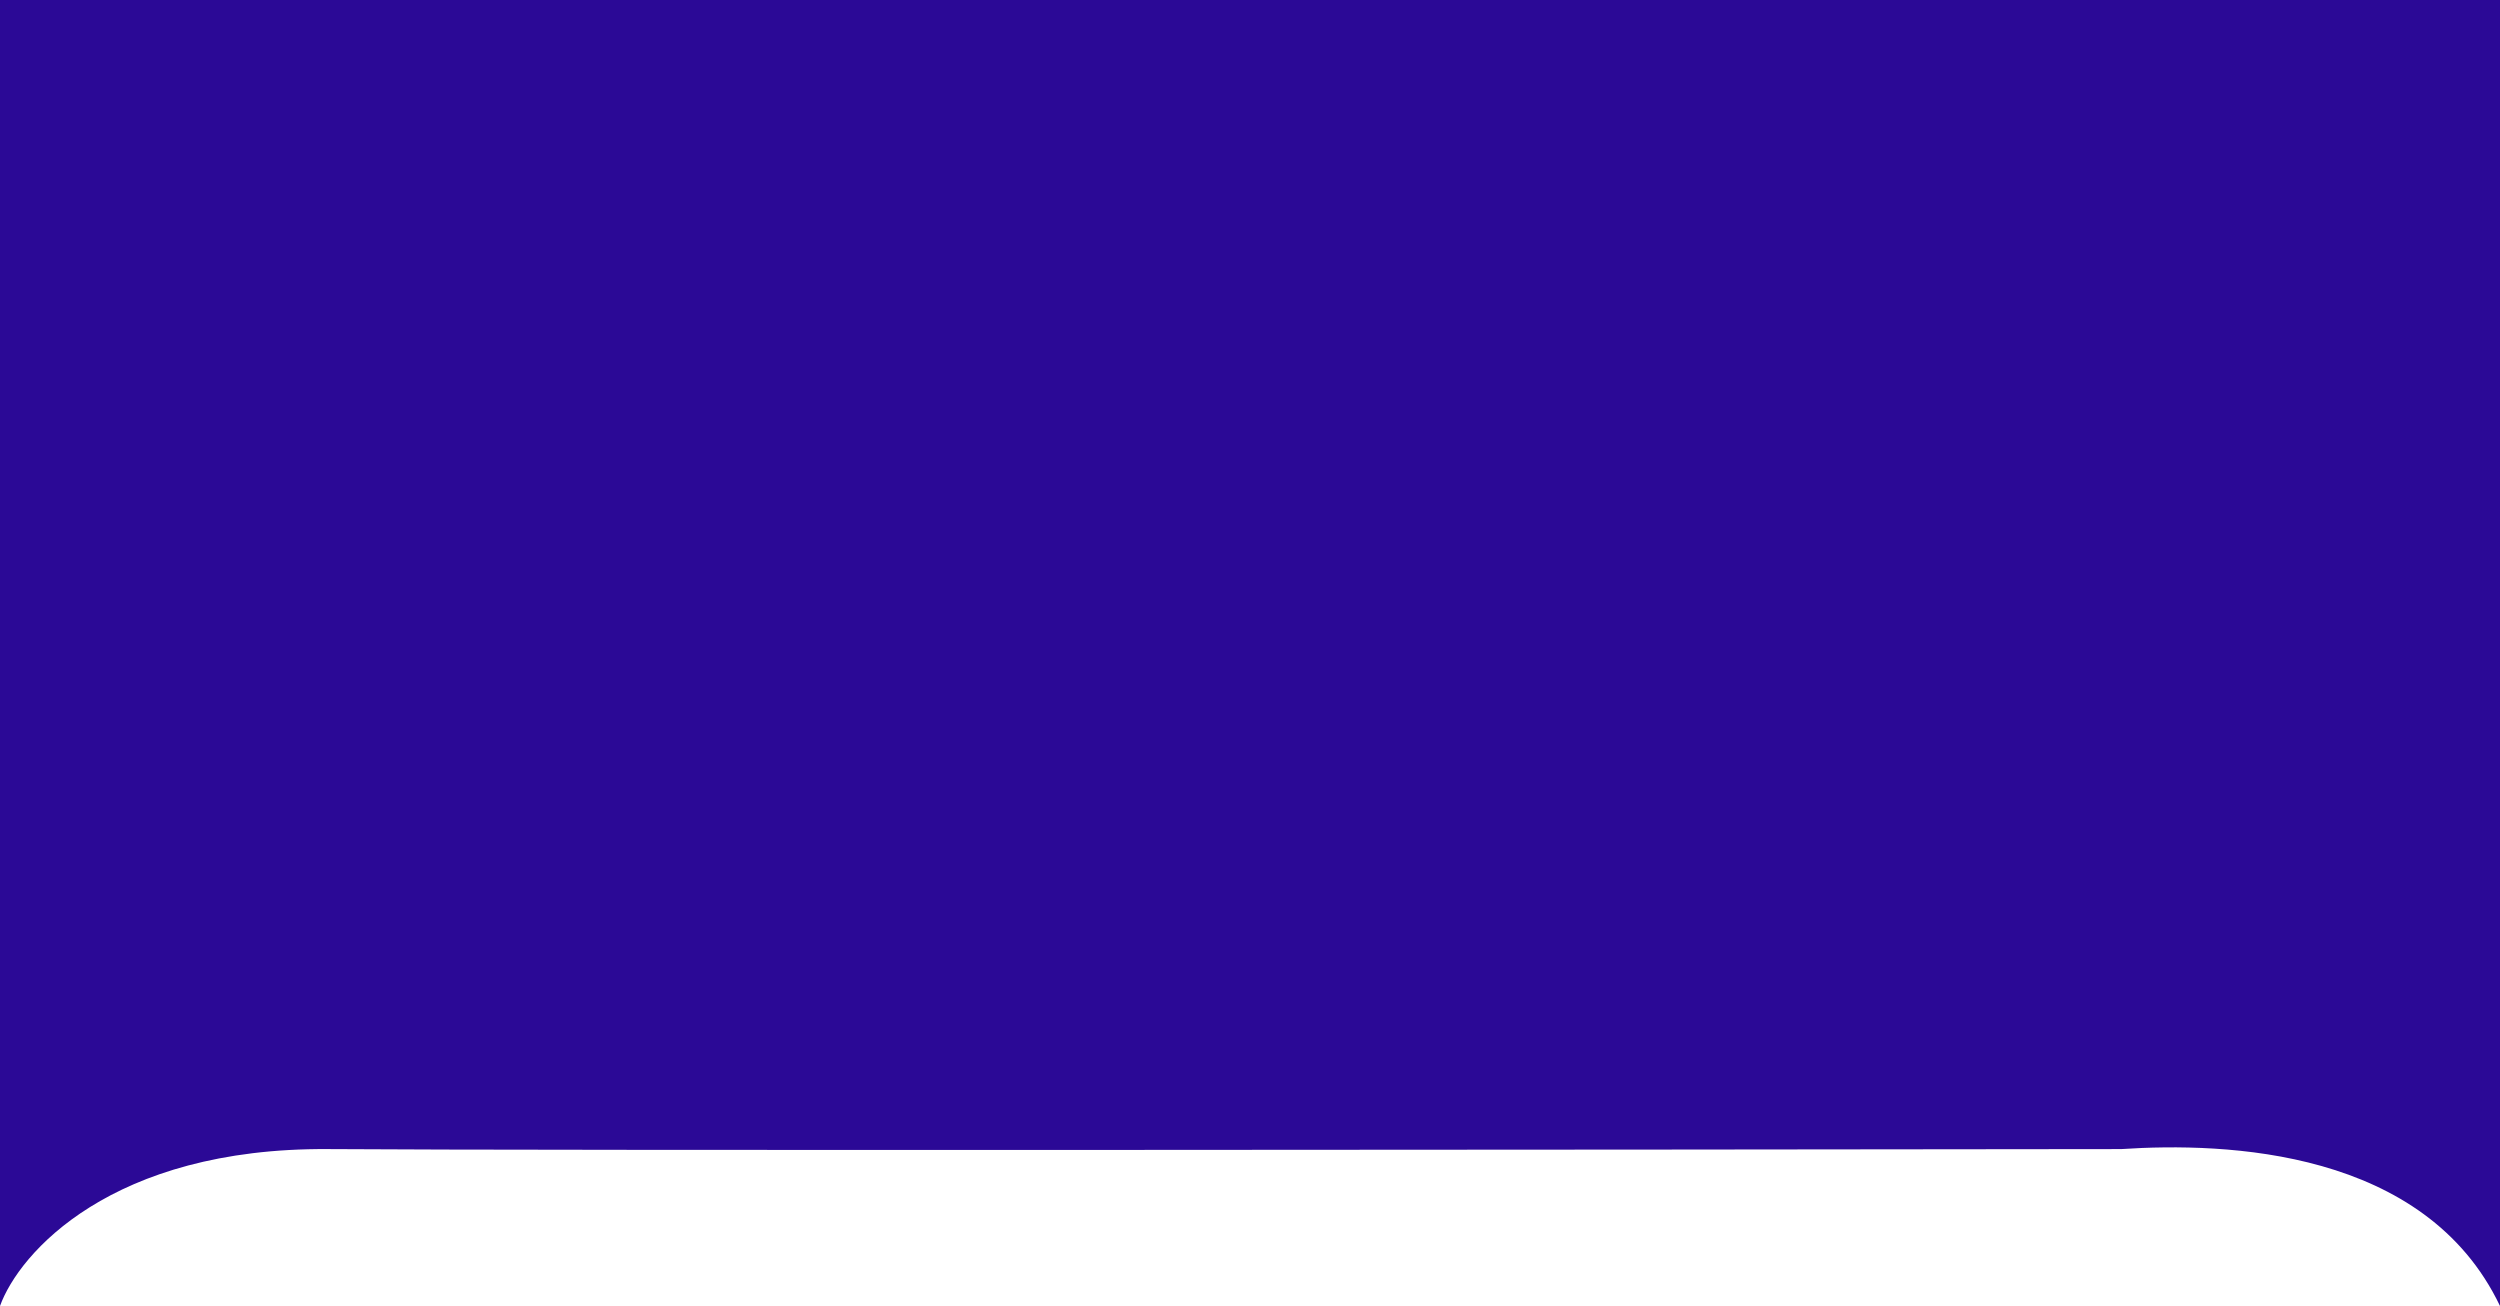
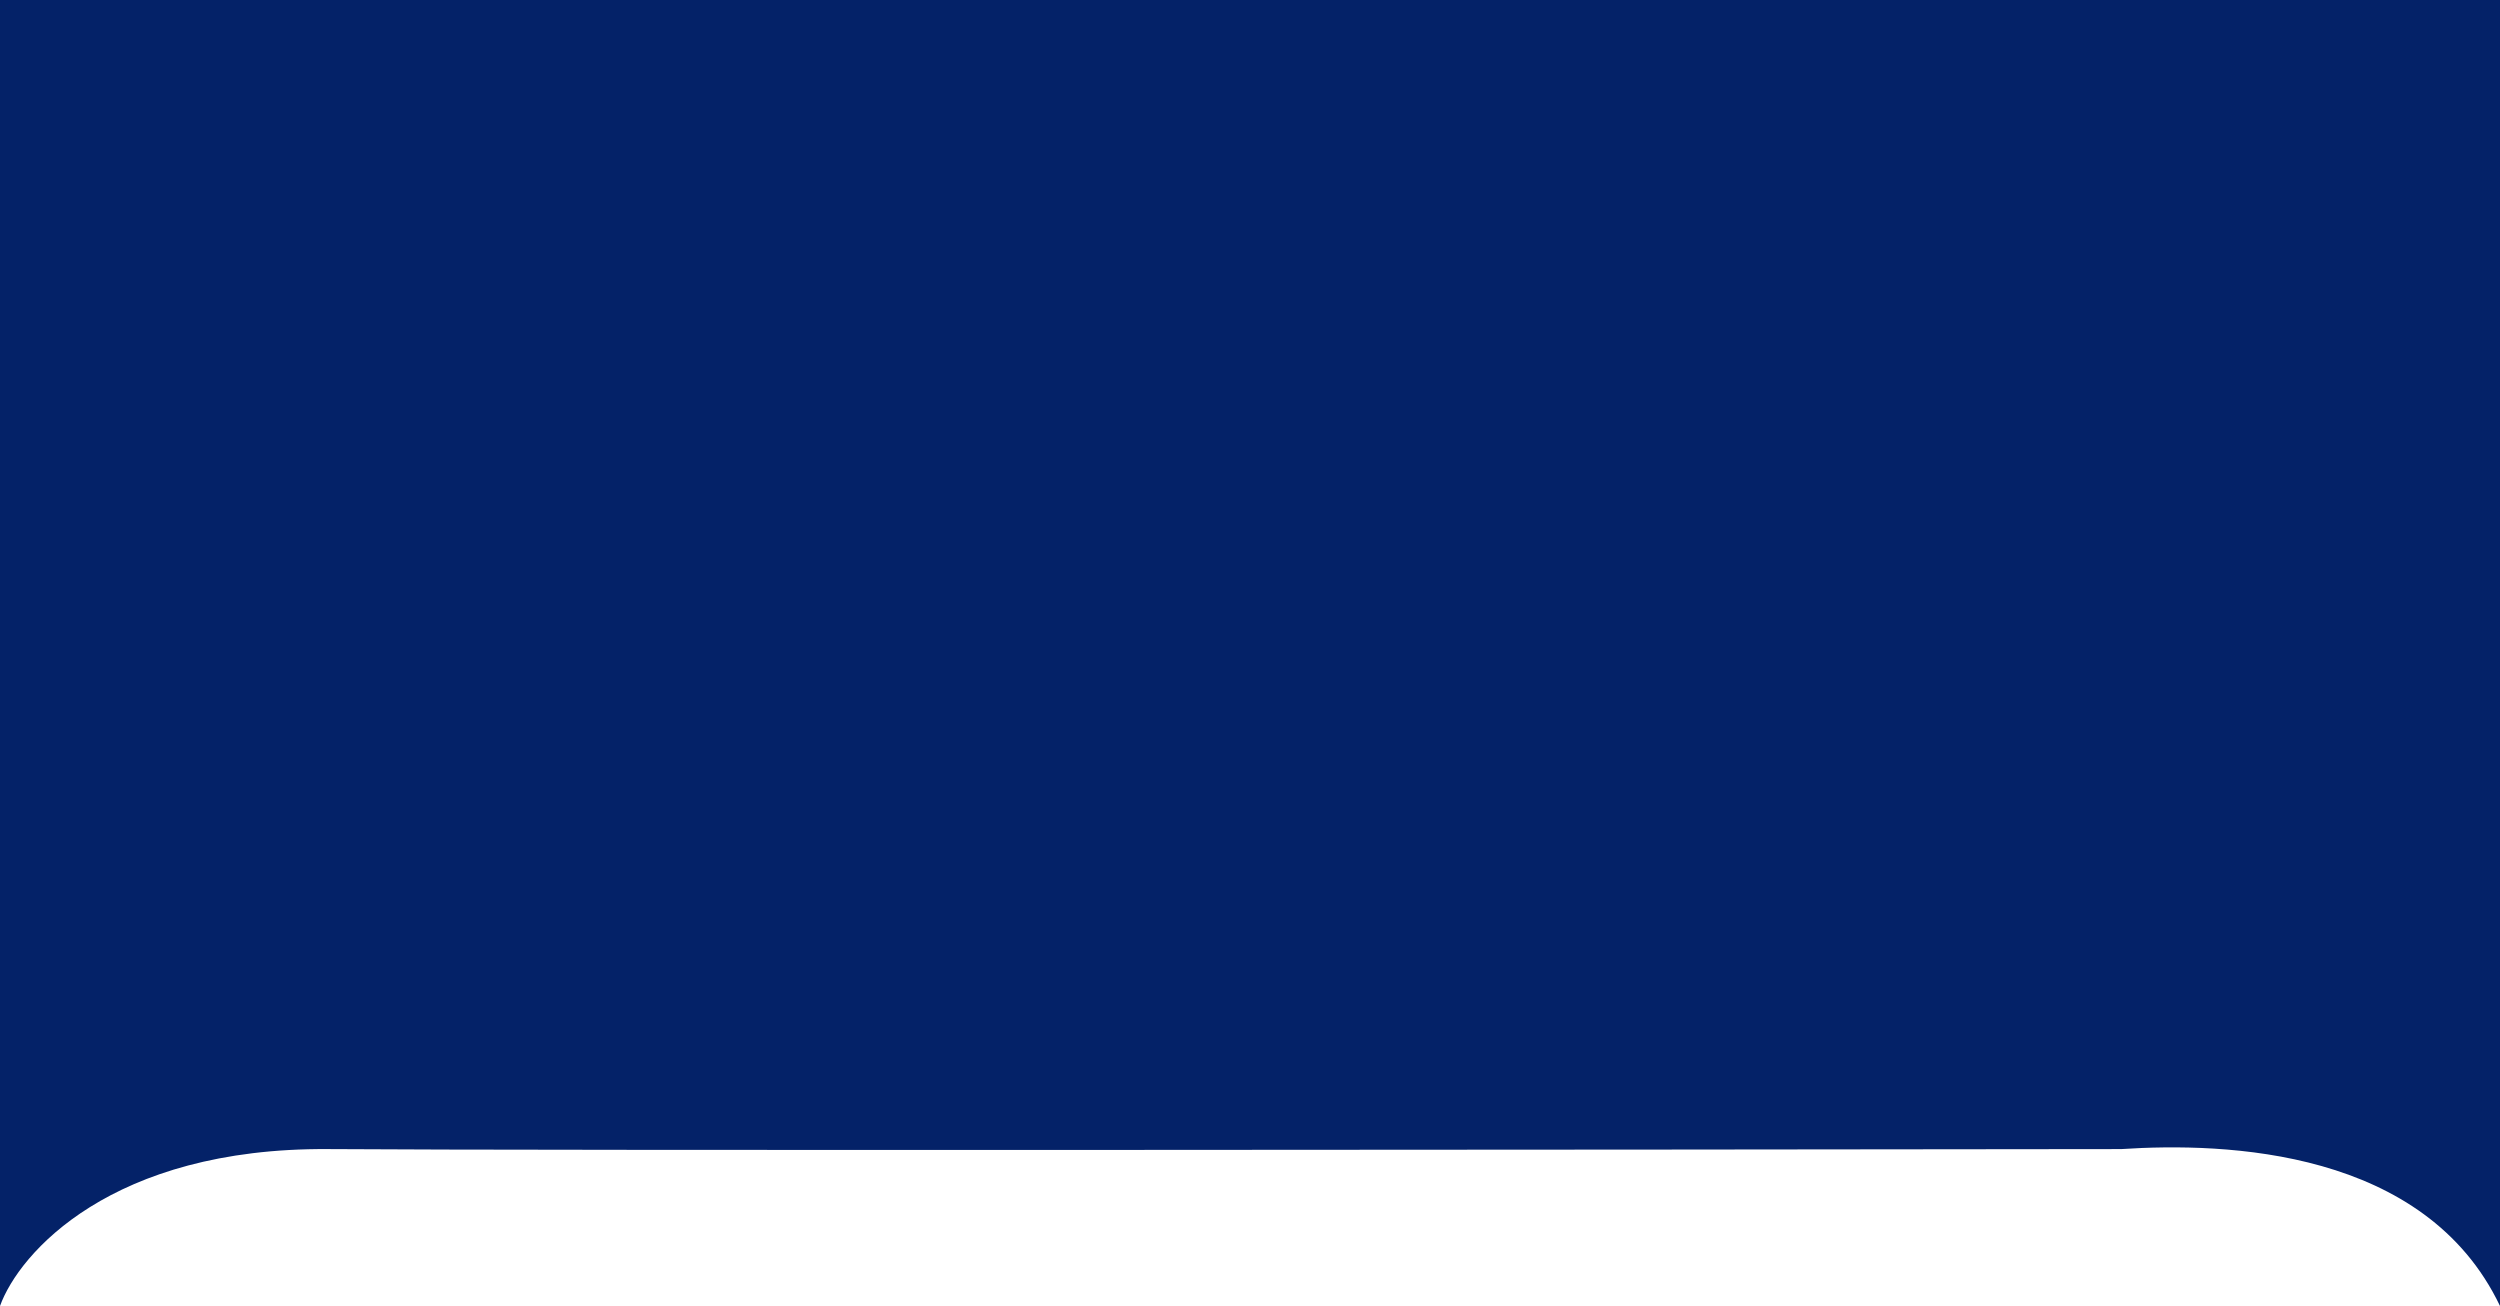
- <svg xmlns="http://www.w3.org/2000/svg" width="1920" height="1003" viewBox="0 0 1920 1003" fill="none">
-   <path d="M252 882.5C85.6 881.3 14.667 962.333 0 1003V0H1920V1003C1862.5 882.5 1709.67 877.167 1629 882.5C1239.33 883 418.4 883.7 252 882.5Z" fill="#2B0996" />
+ <svg xmlns="http://www.w3.org/2000/svg" version="1.1" id="Layer_1" x="0px" y="0px" viewBox="0 0 1920 1003" style="enable-background:new 0 0 1920 1003;" xml:space="preserve">
+   <style type="text/css">
+ 	.st0{fill:#042268;}
+ </style>
+   <path class="st0" d="M252,882.5C85.6,881.3,14.7,962.3,0,1003V0h1920v1003c-57.5-120.5-210.3-125.8-291-120.5  C1239.3,883,418.4,883.7,252,882.5z" />
</svg>
